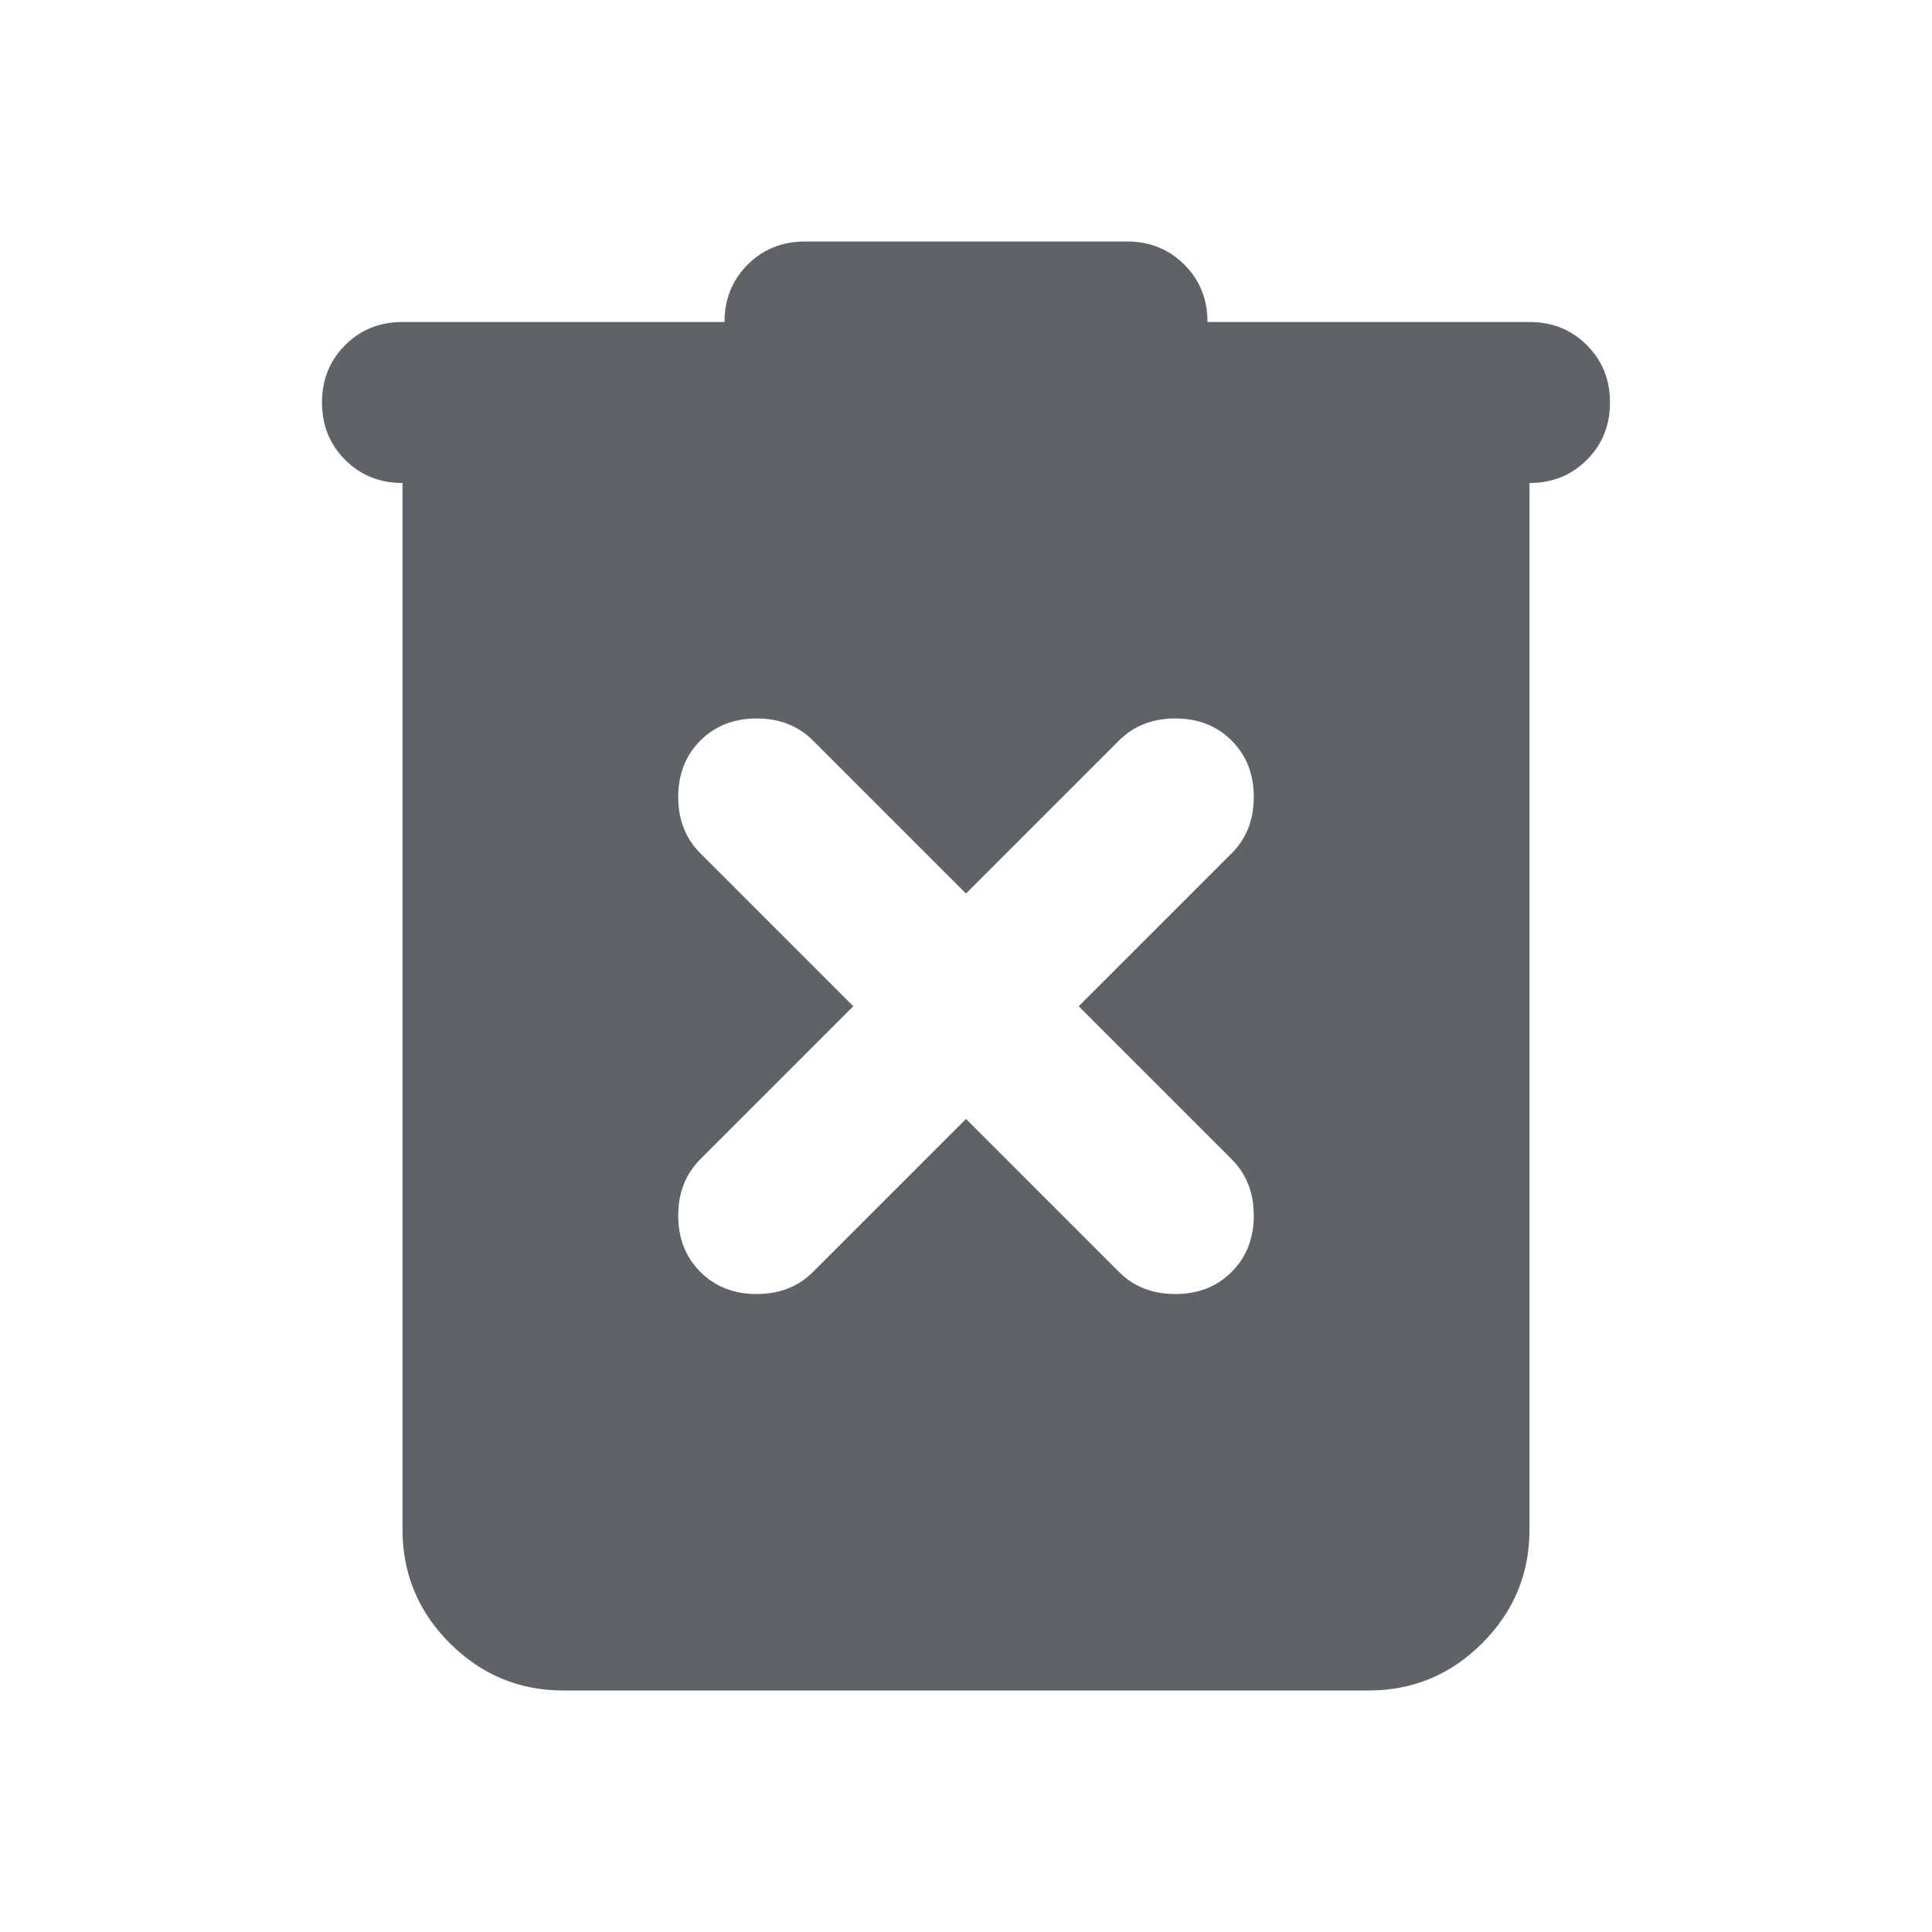
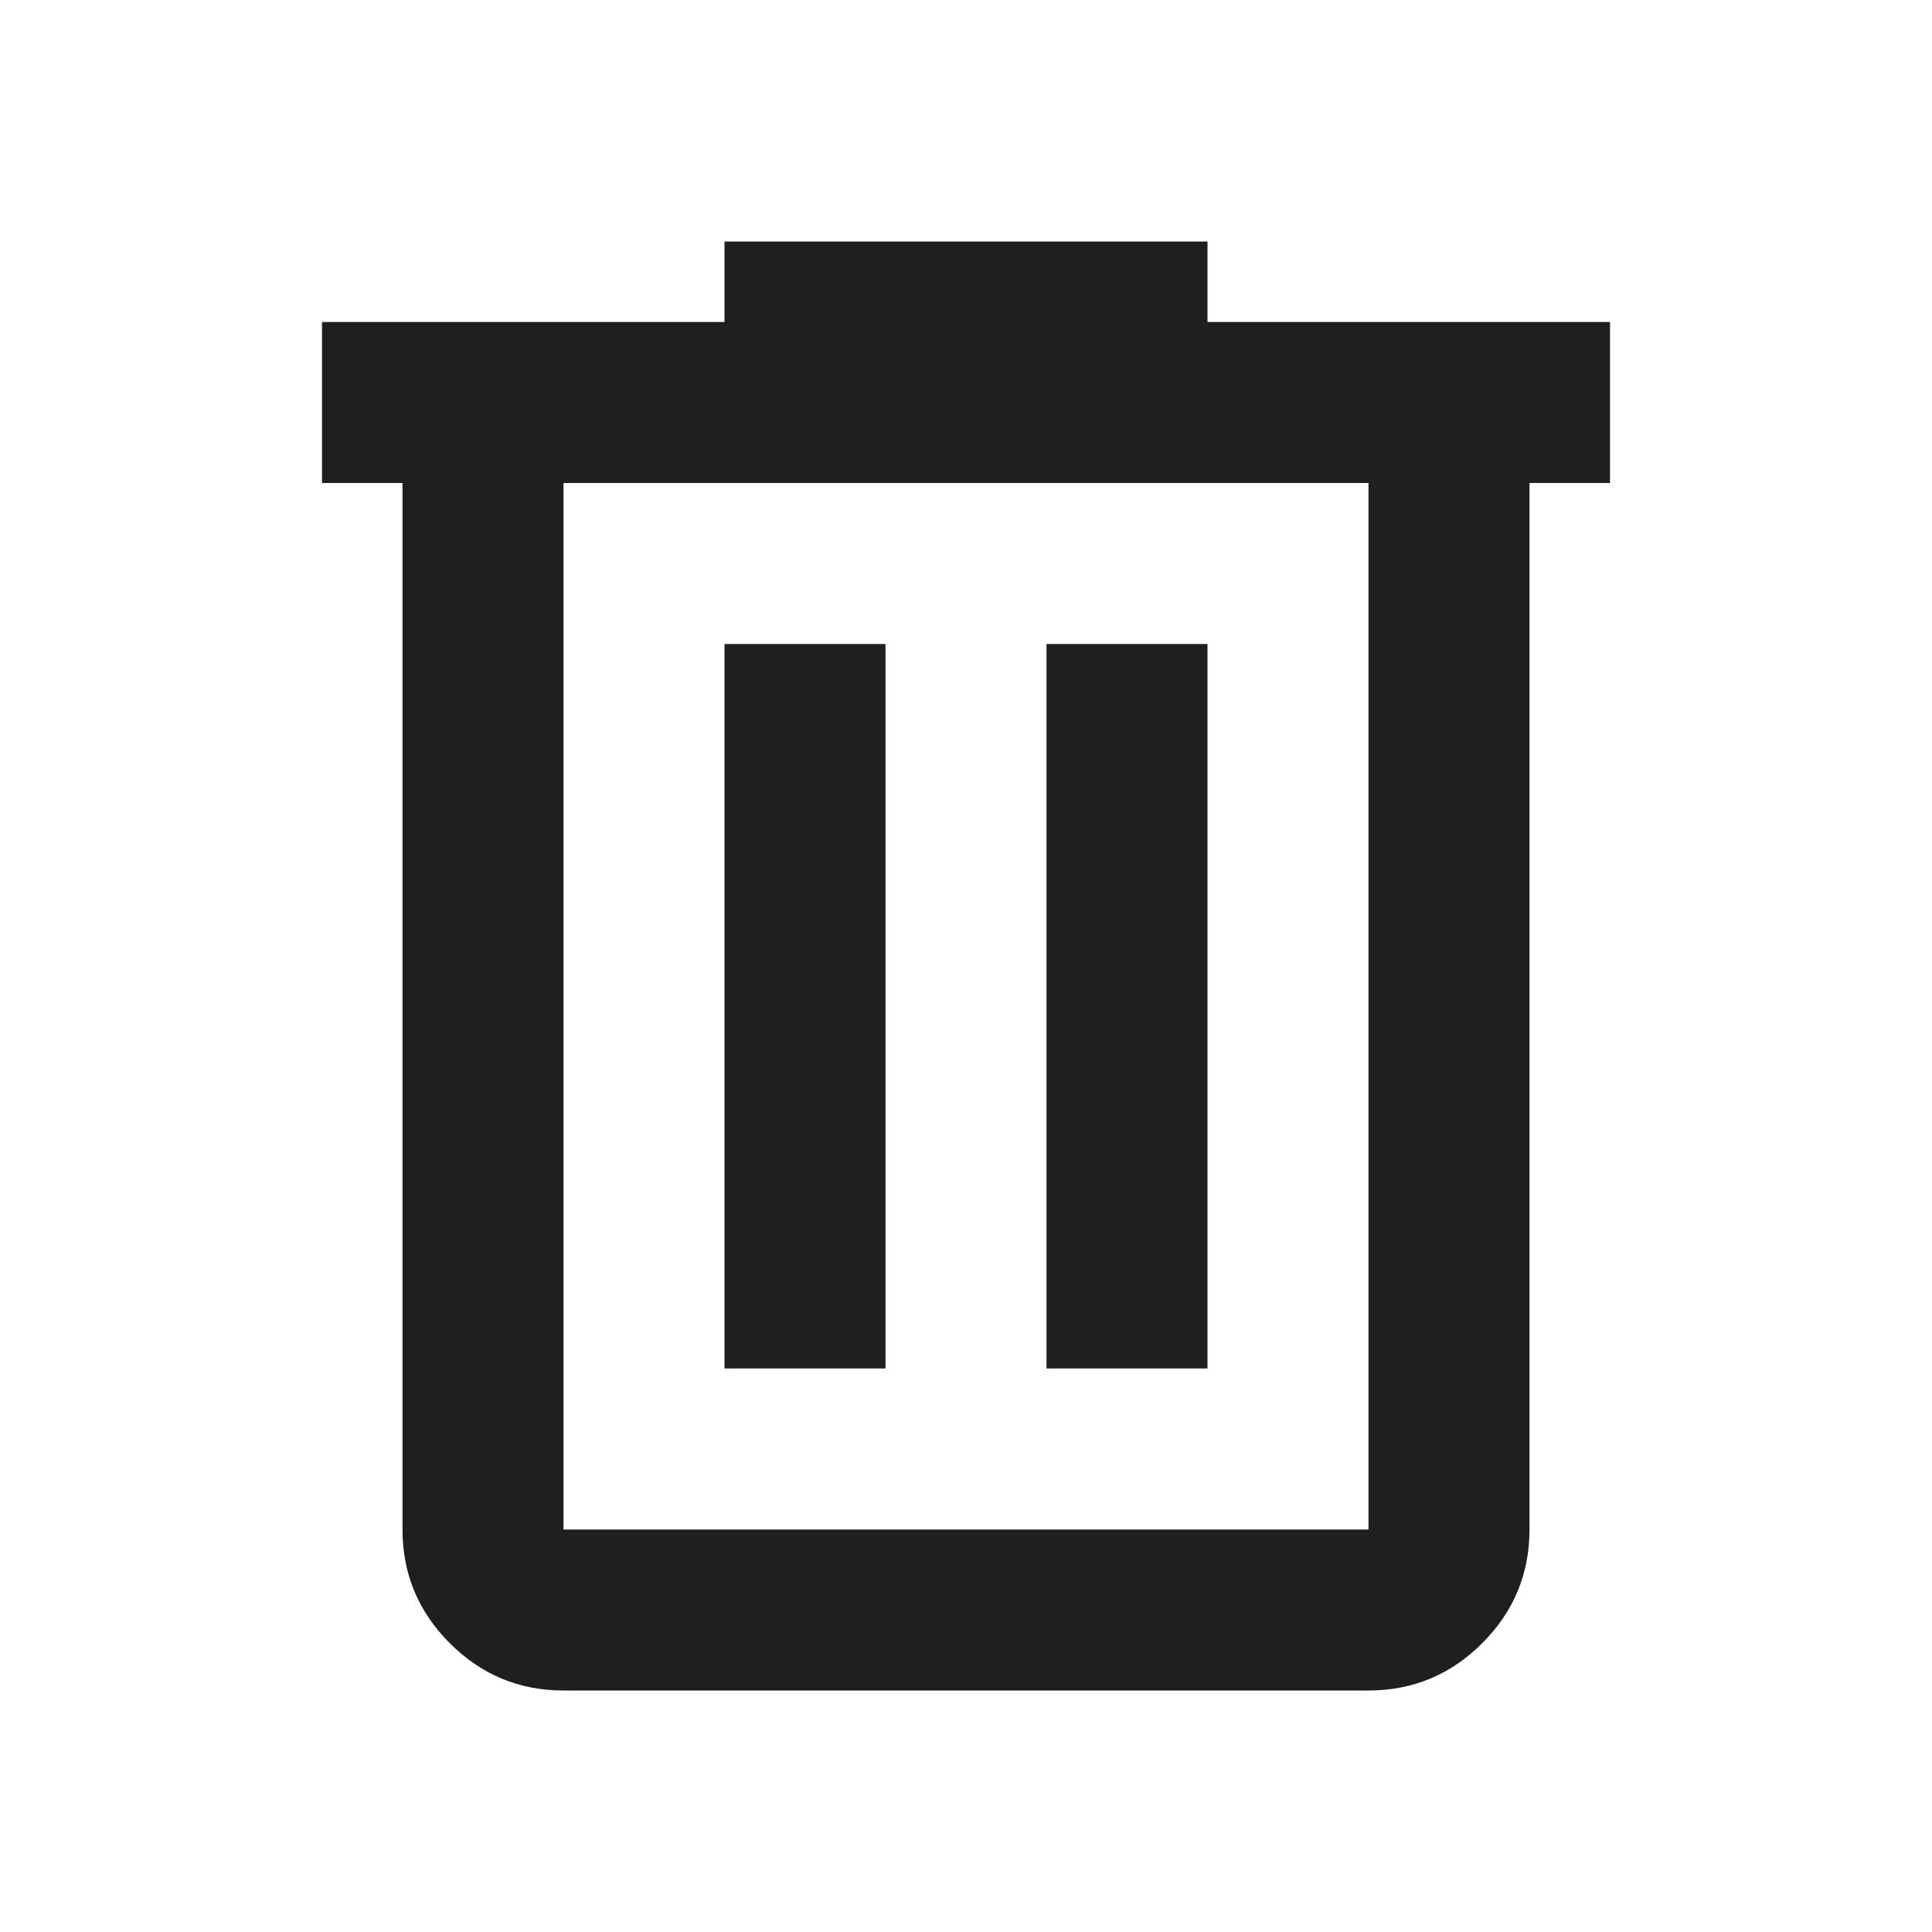
- <svg xmlns="http://www.w3.org/2000/svg" height="24px" viewBox="0 -960 960 960" width="24px" fill="#5f6368">
-   <path d="M280-120q-33 0-56.5-23.5T200-200v-520q-17 0-28.5-11.5T160-760q0-17 11.5-28.5T200-800h160q0-17 11.5-28.5T400-840h160q17 0 28.5 11.5T600-800h160q17 0 28.5 11.5T800-760q0 17-11.5 28.5T760-720v520q0 33-23.5 56.5T680-120H280Zm200-284 76 76q11 11 28 11t28-11q11-11 11-28t-11-28l-76-76 76-76q11-11 11-28t-11-28q-11-11-28-11t-28 11l-76 76-76-76q-11-11-28-11t-28 11q-11 11-11 28t11 28l76 76-76 76q-11 11-11 28t11 28q11 11 28 11t28-11l76-76Z" />
+ <svg xmlns="http://www.w3.org/2000/svg" height="24px" viewBox="0 -960 960 960" width="24px" fill="#1f1f1f">
+   <path d="M280-120q-33 0-56.5-23.5T200-200v-520h-40v-80h200v-40h240v40h200v80h-40v520q0 33-23.5 56.5T680-120H280Zm400-600H280v520h400v-520ZM360-280h80v-360h-80v360Zm160 0h80v-360h-80v360ZM280-720v520-520Z" />
</svg>
